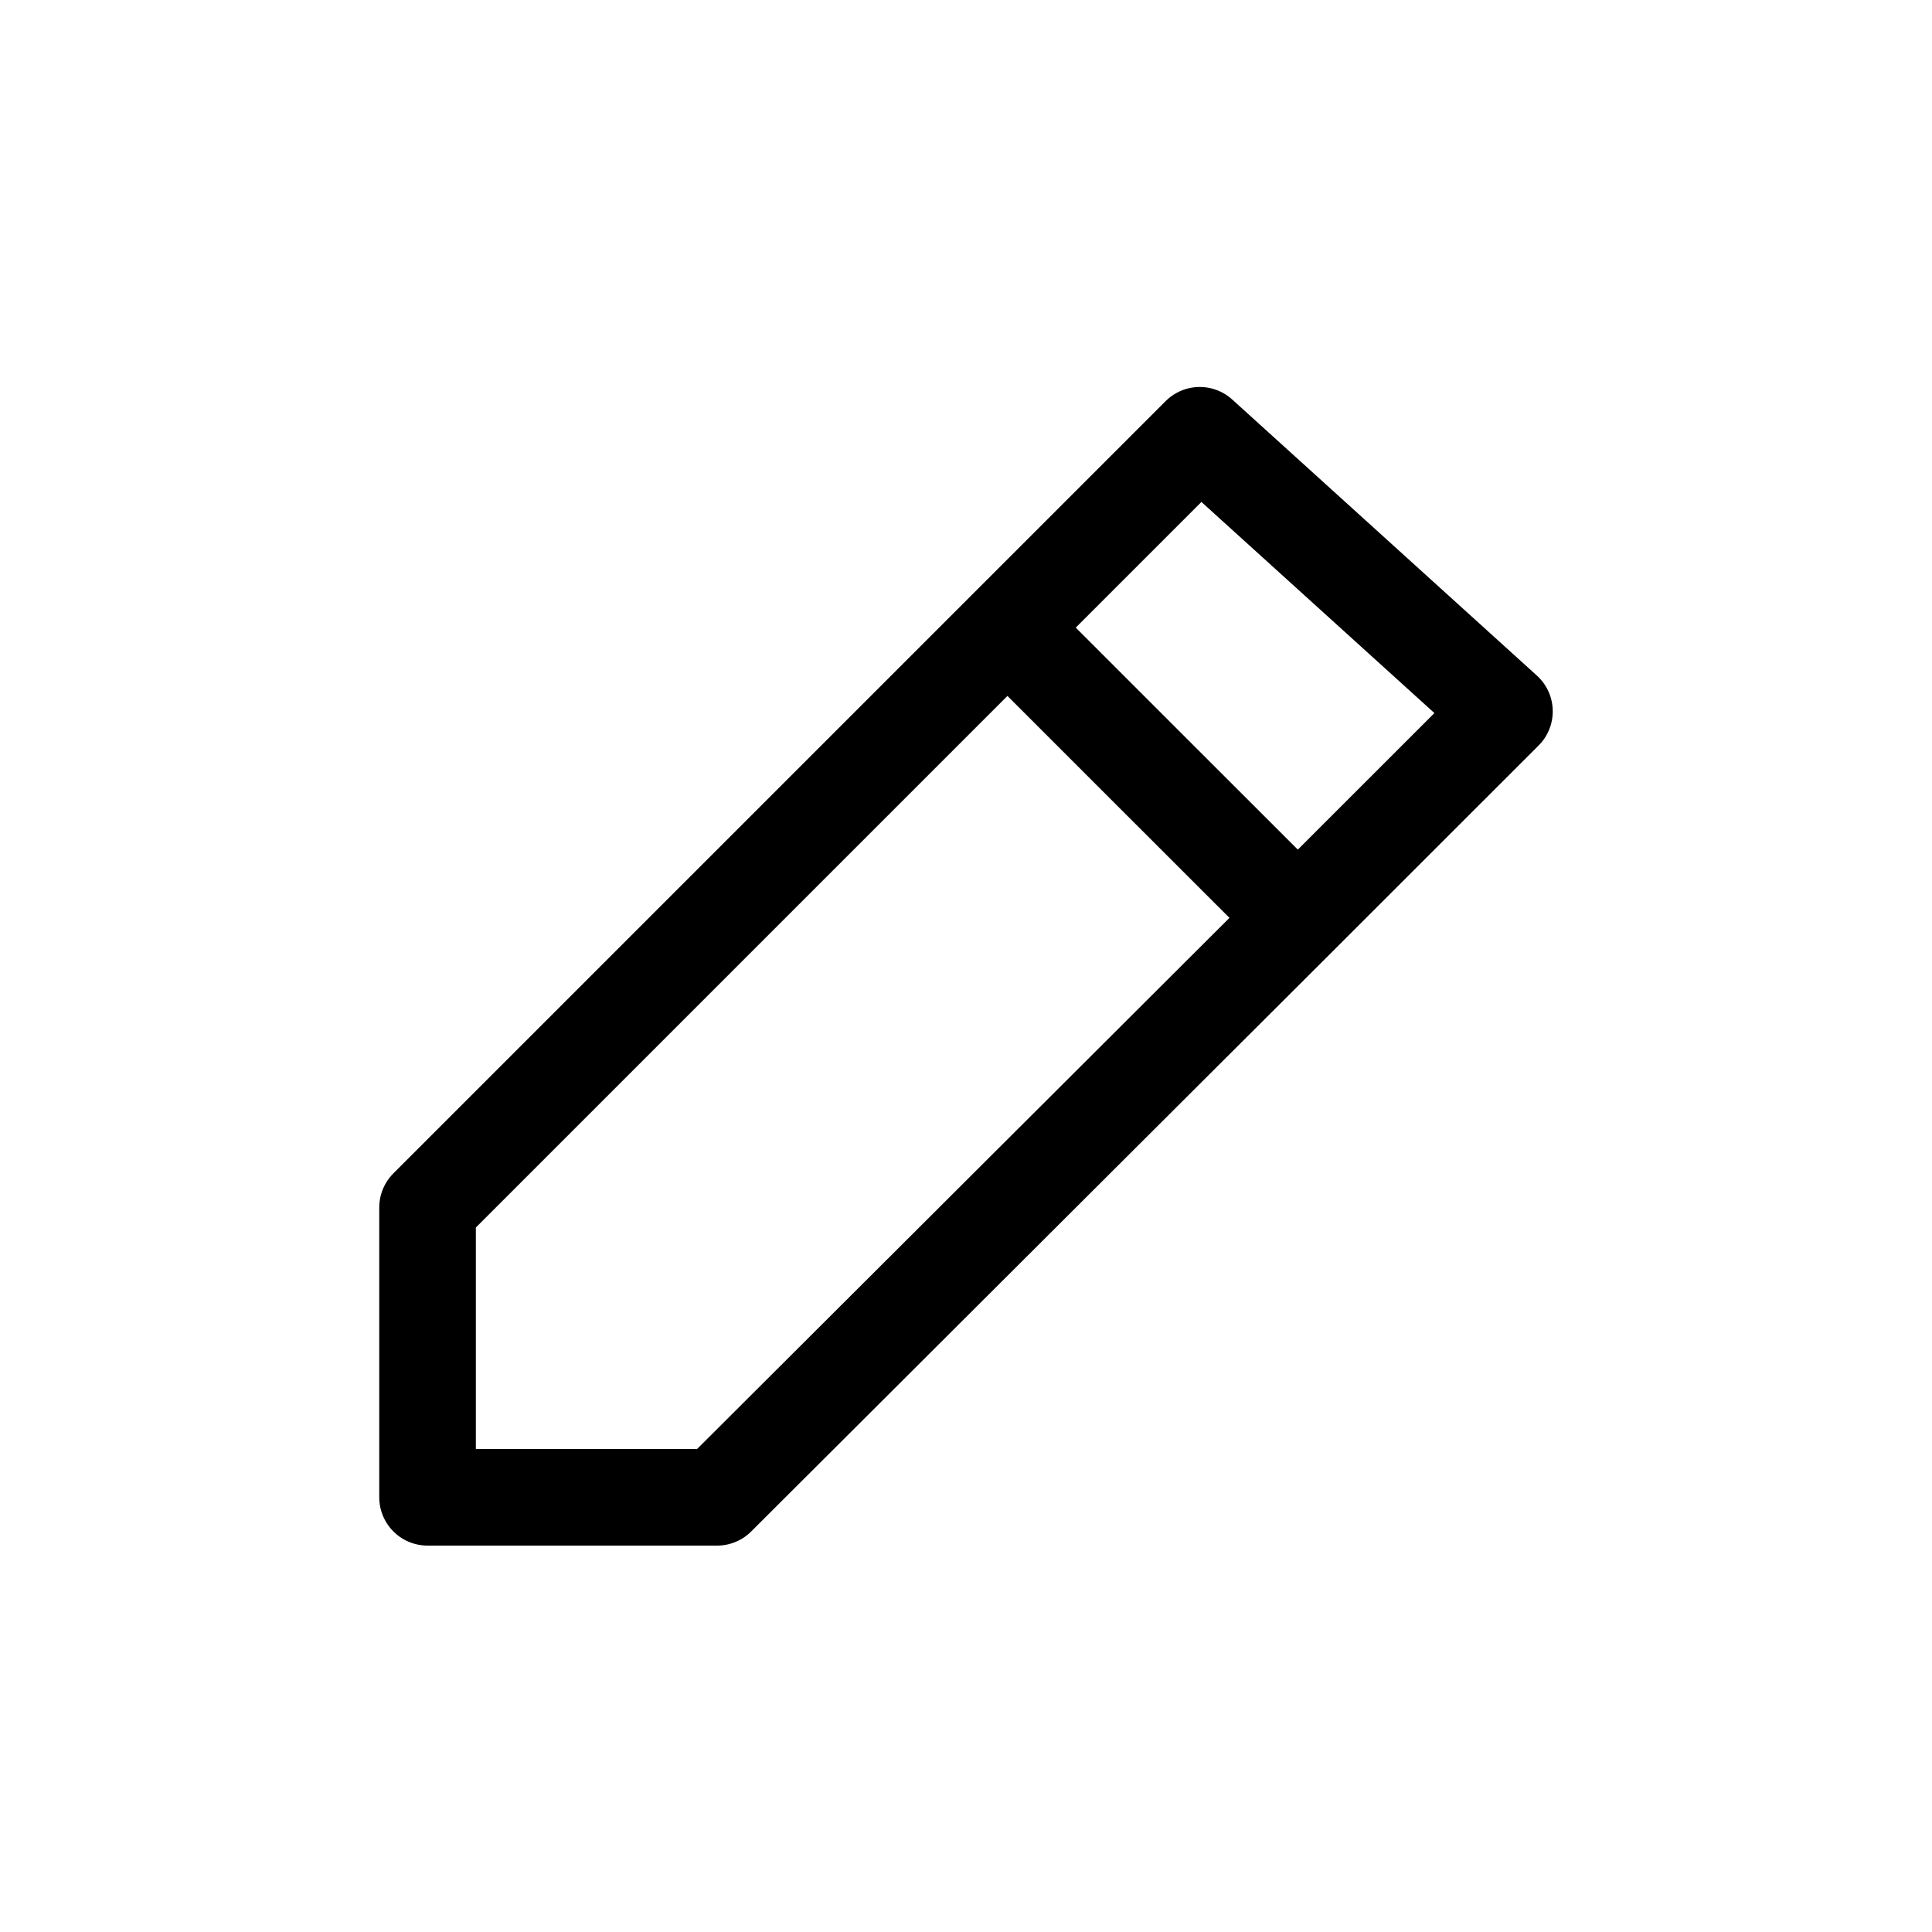
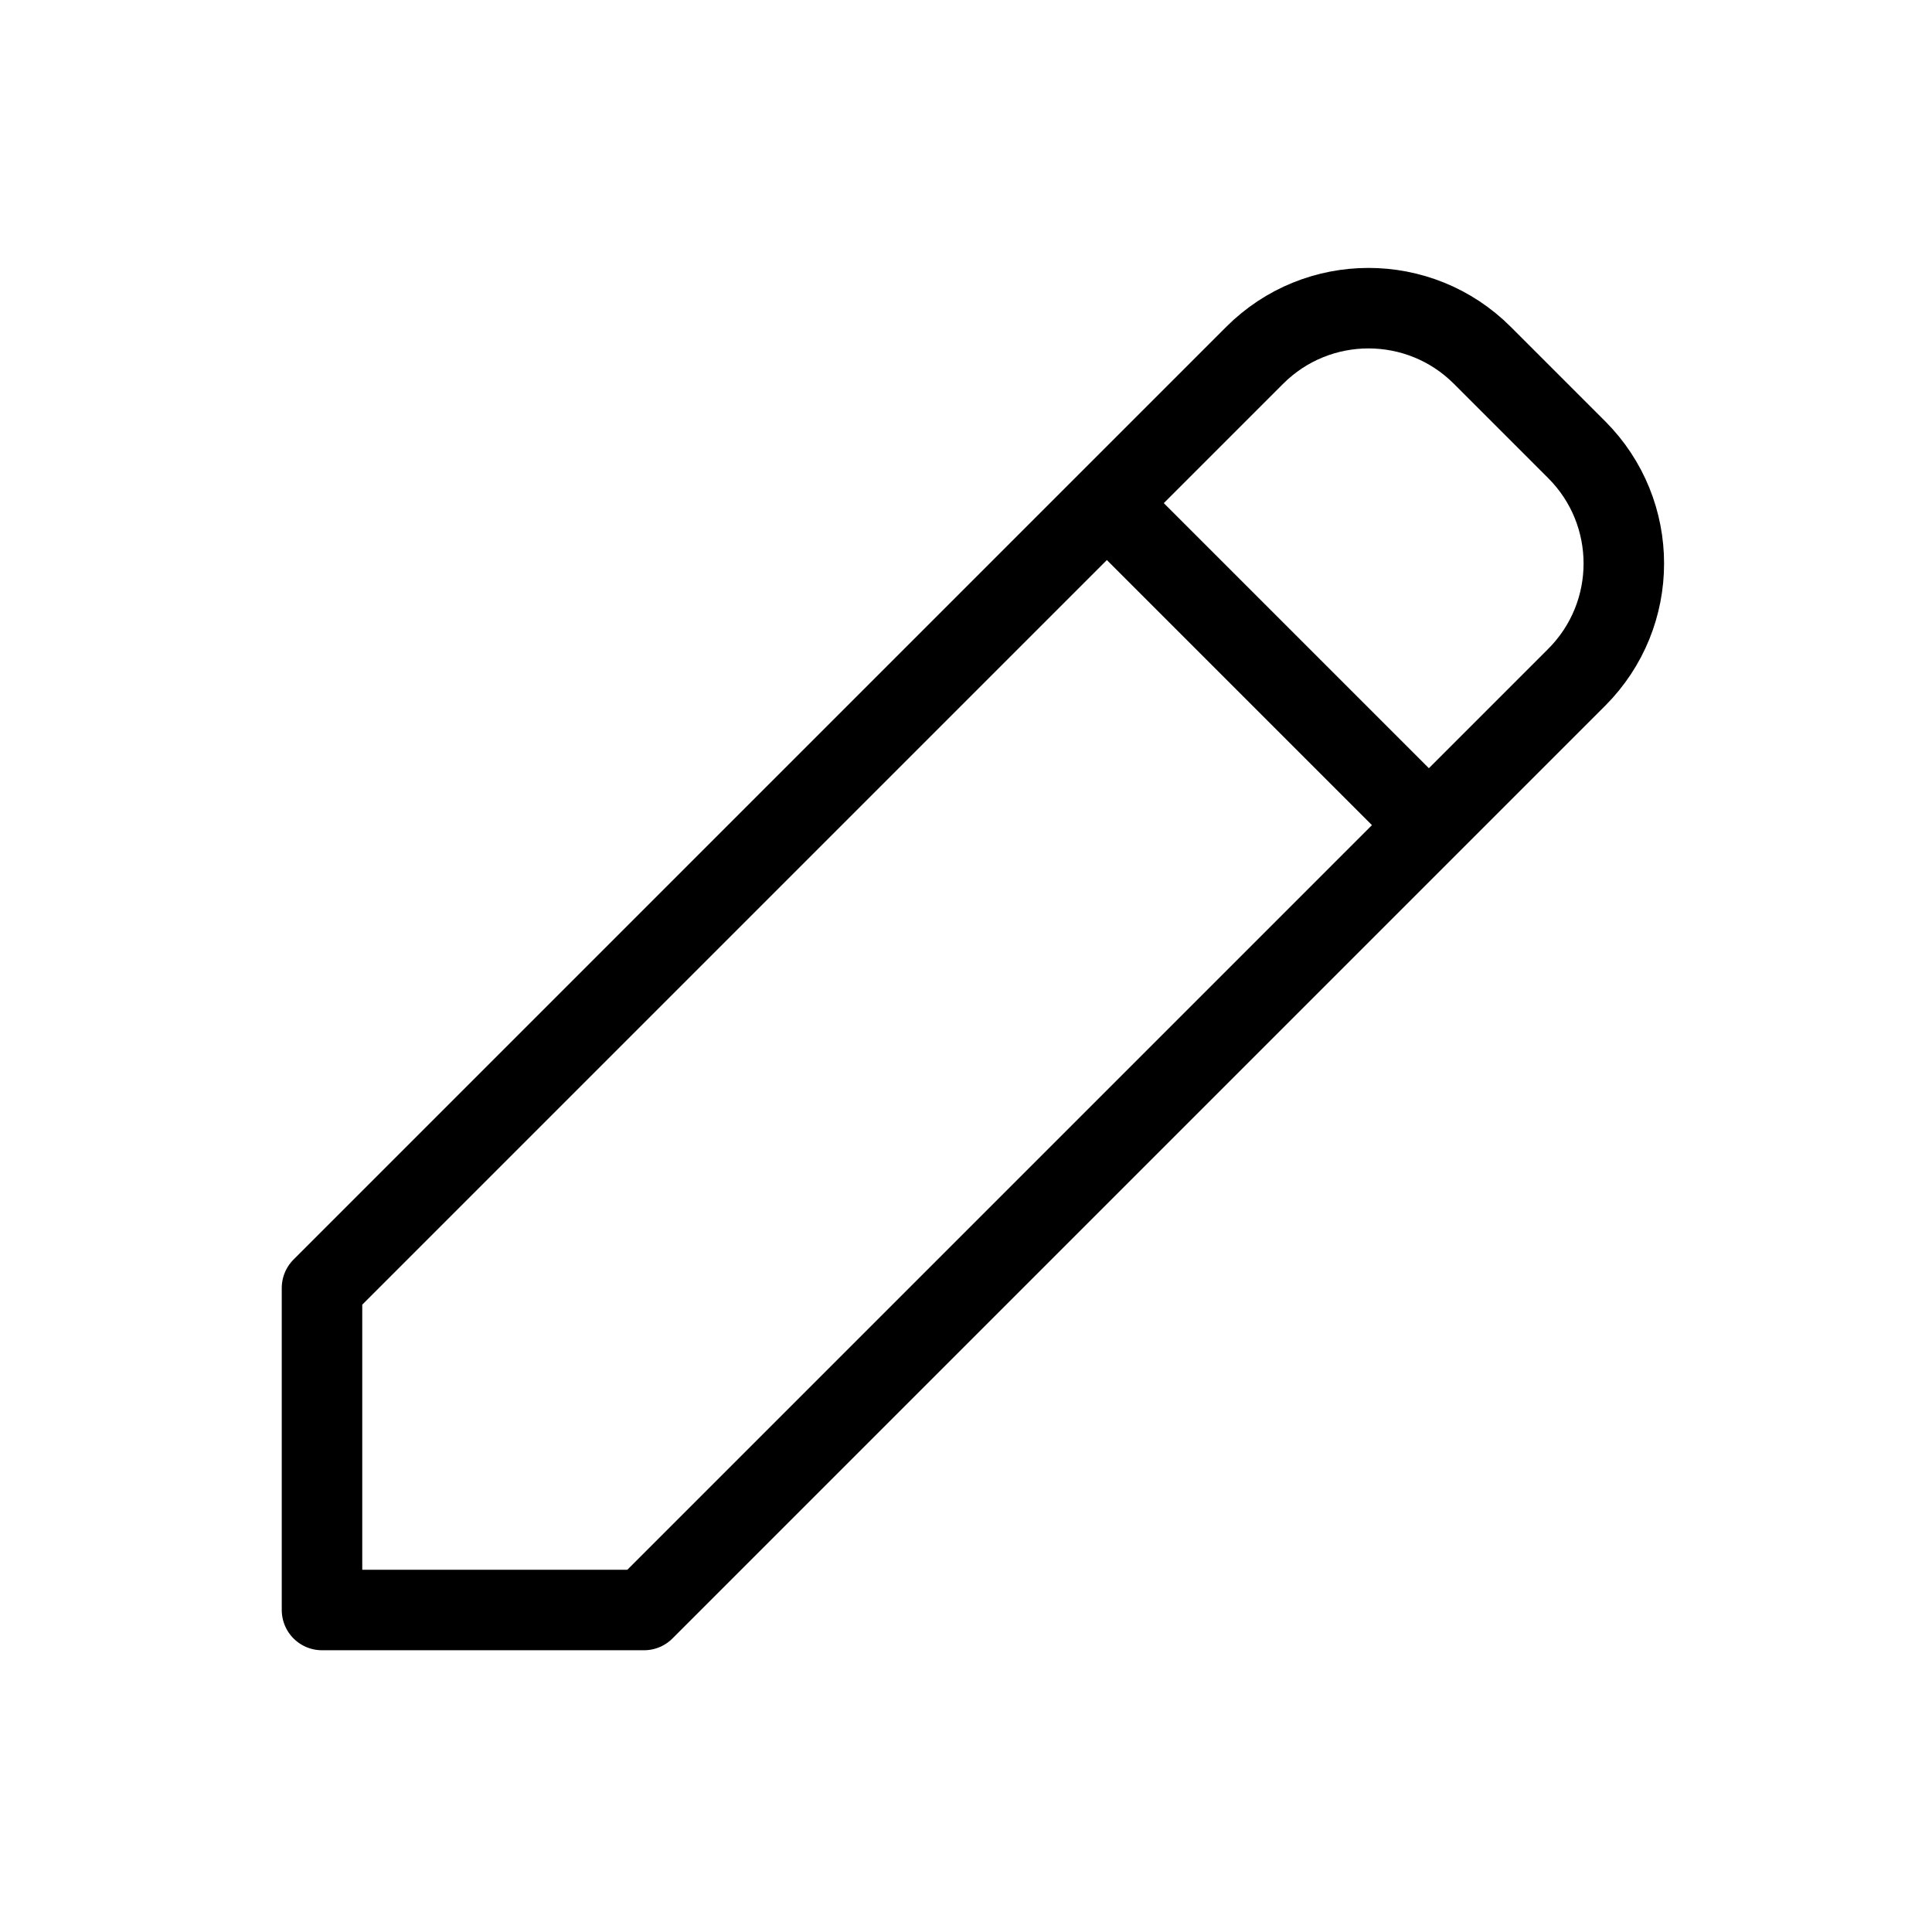
- <svg xmlns="http://www.w3.org/2000/svg" width="20" height="20" viewBox="0 0 20 20" fill="none">
-   <path d="M10.429 6.497L4.426 12.5V15.5H7.423L13.435 9.502M10.429 6.497L11.932 8L13.435 9.502M10.429 6.497L12.42 4.506L15.574 7.364L13.435 9.502" stroke="black" stroke-linecap="round" stroke-linejoin="round" />
+ <svg xmlns="http://www.w3.org/2000/svg" width="24" height="24" viewBox="0 0 24 24" fill="none">
+   <path d="M13.75 6.25L10.5 9.5L4 16V20H8L14.5 13.5L17.75 10.25M13.75 6.25L15.586 4.414C16.367 3.633 17.633 3.633 18.414 4.414L19.586 5.586C20.367 6.367 20.367 7.633 19.586 8.414L17.75 10.25M13.75 6.25L17.75 10.25" stroke="black" stroke-linecap="round" stroke-linejoin="round" />
</svg>
